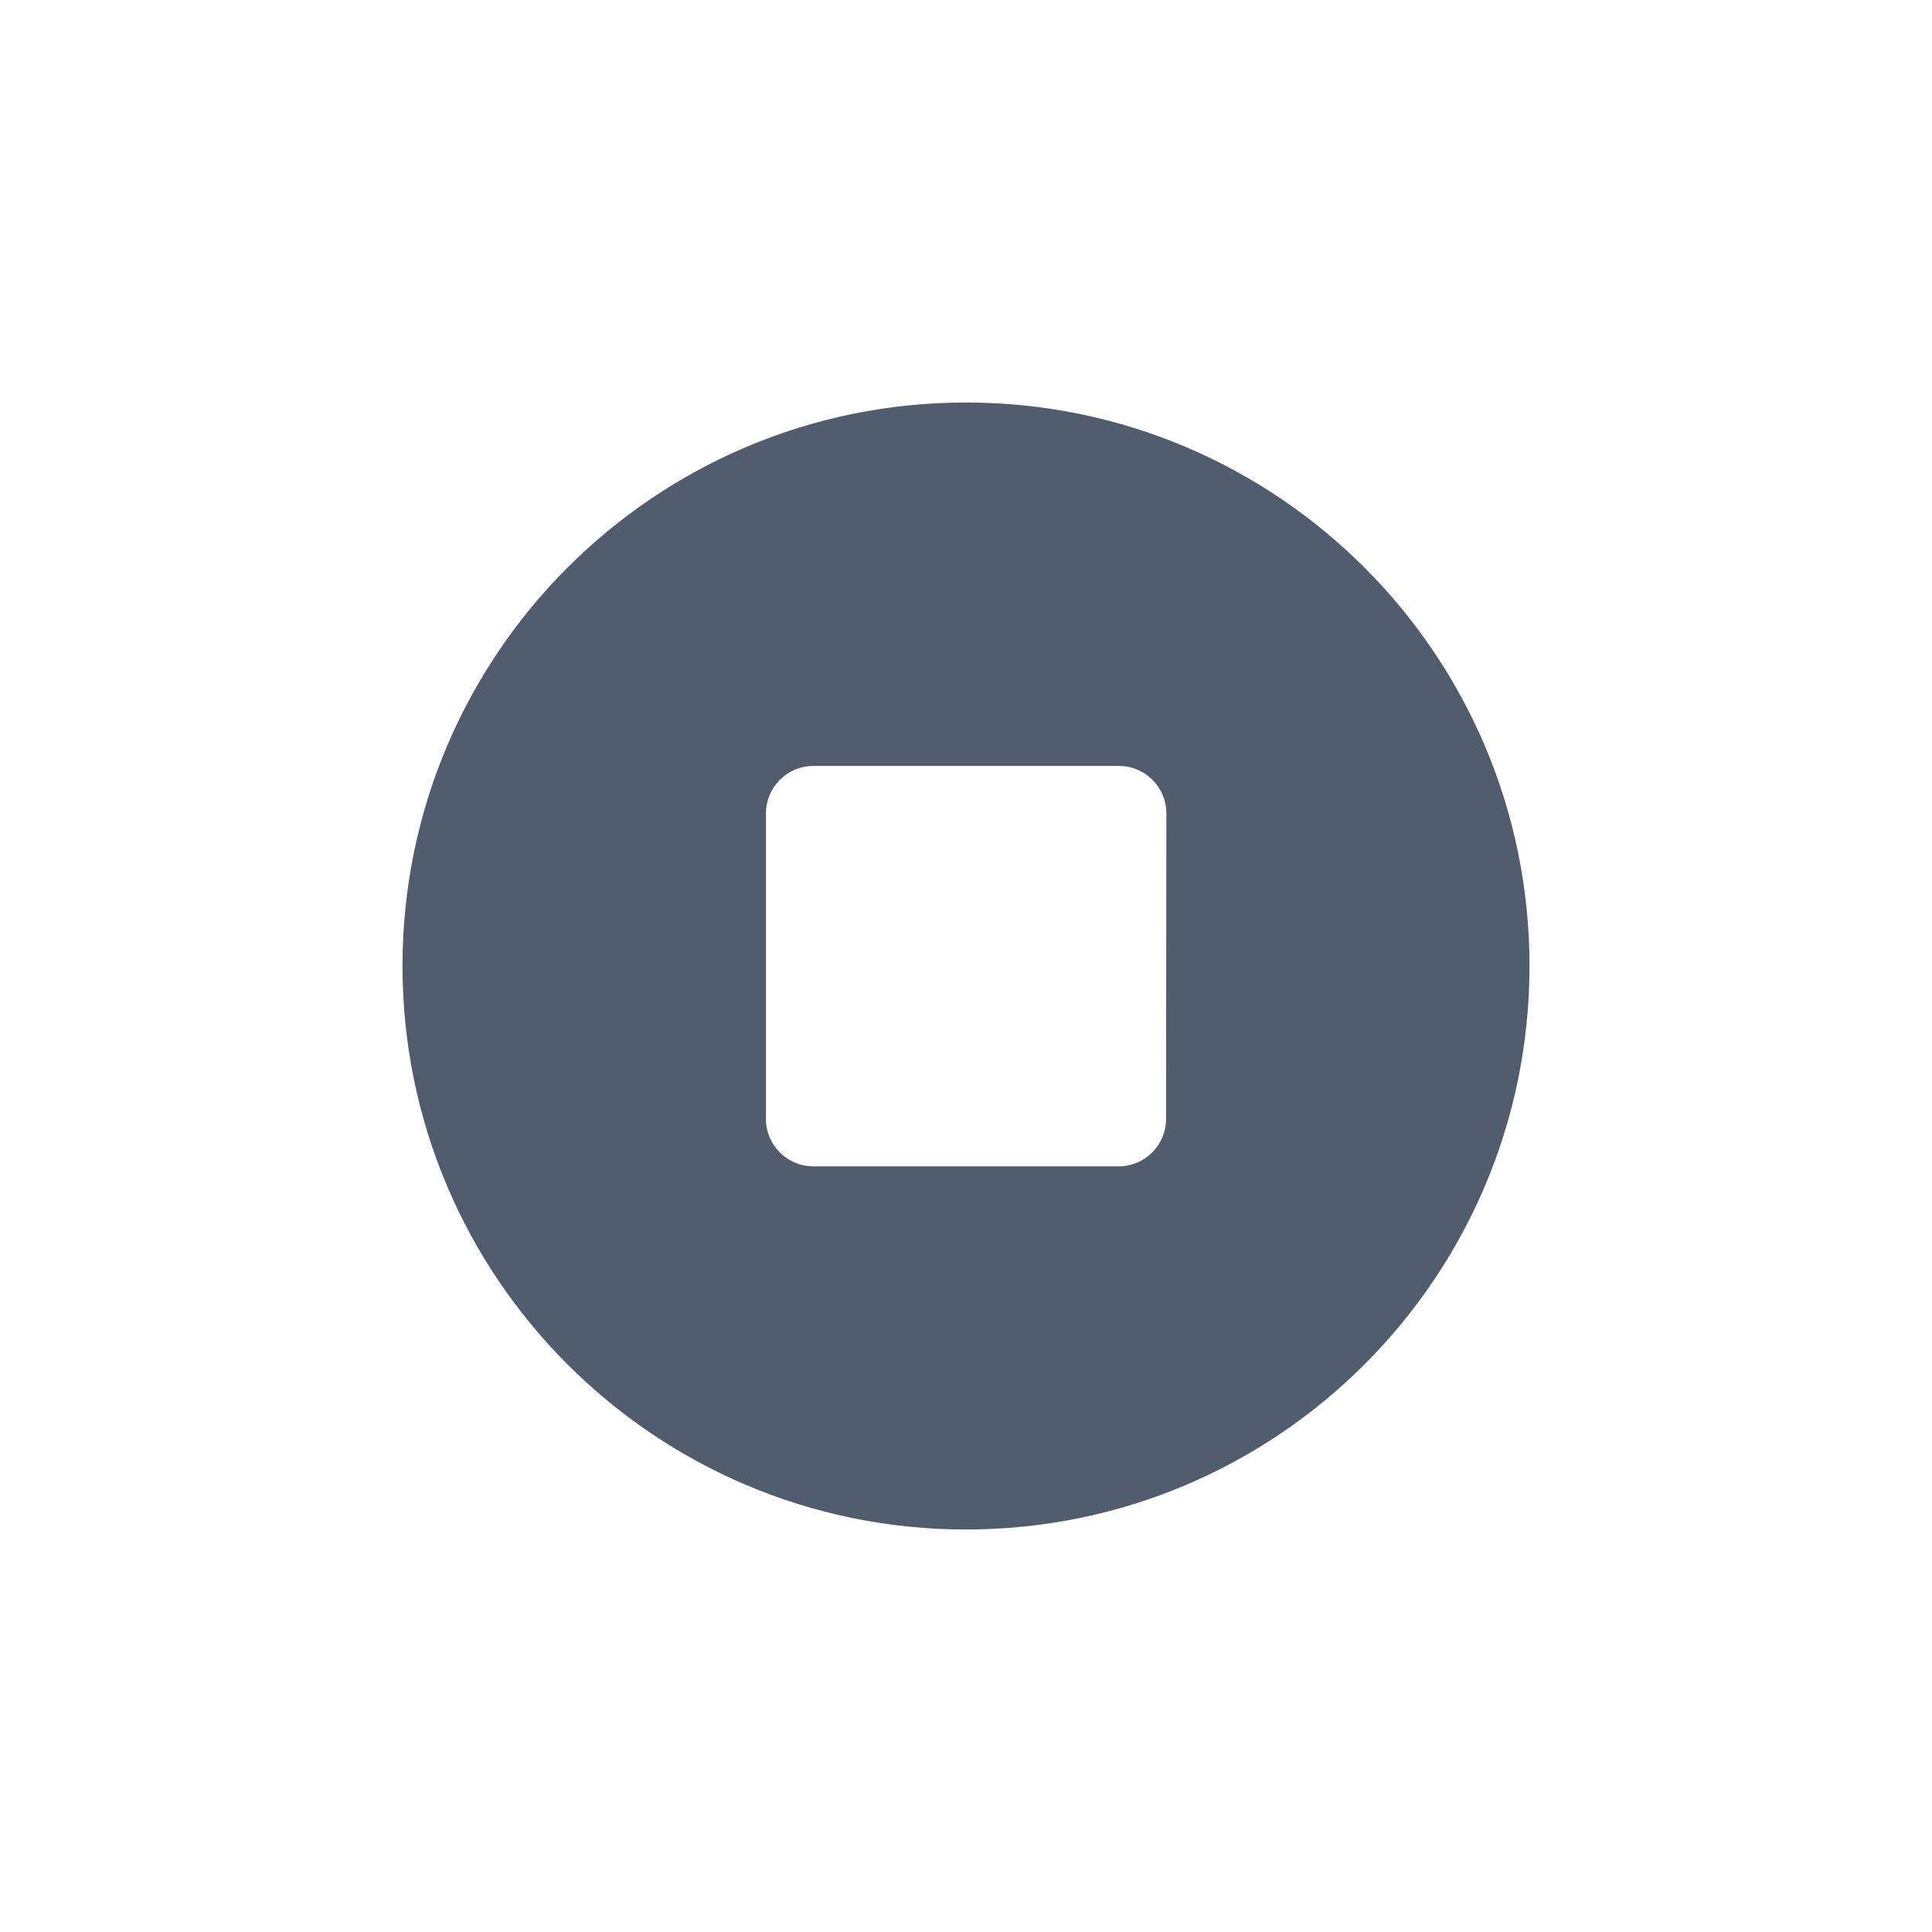
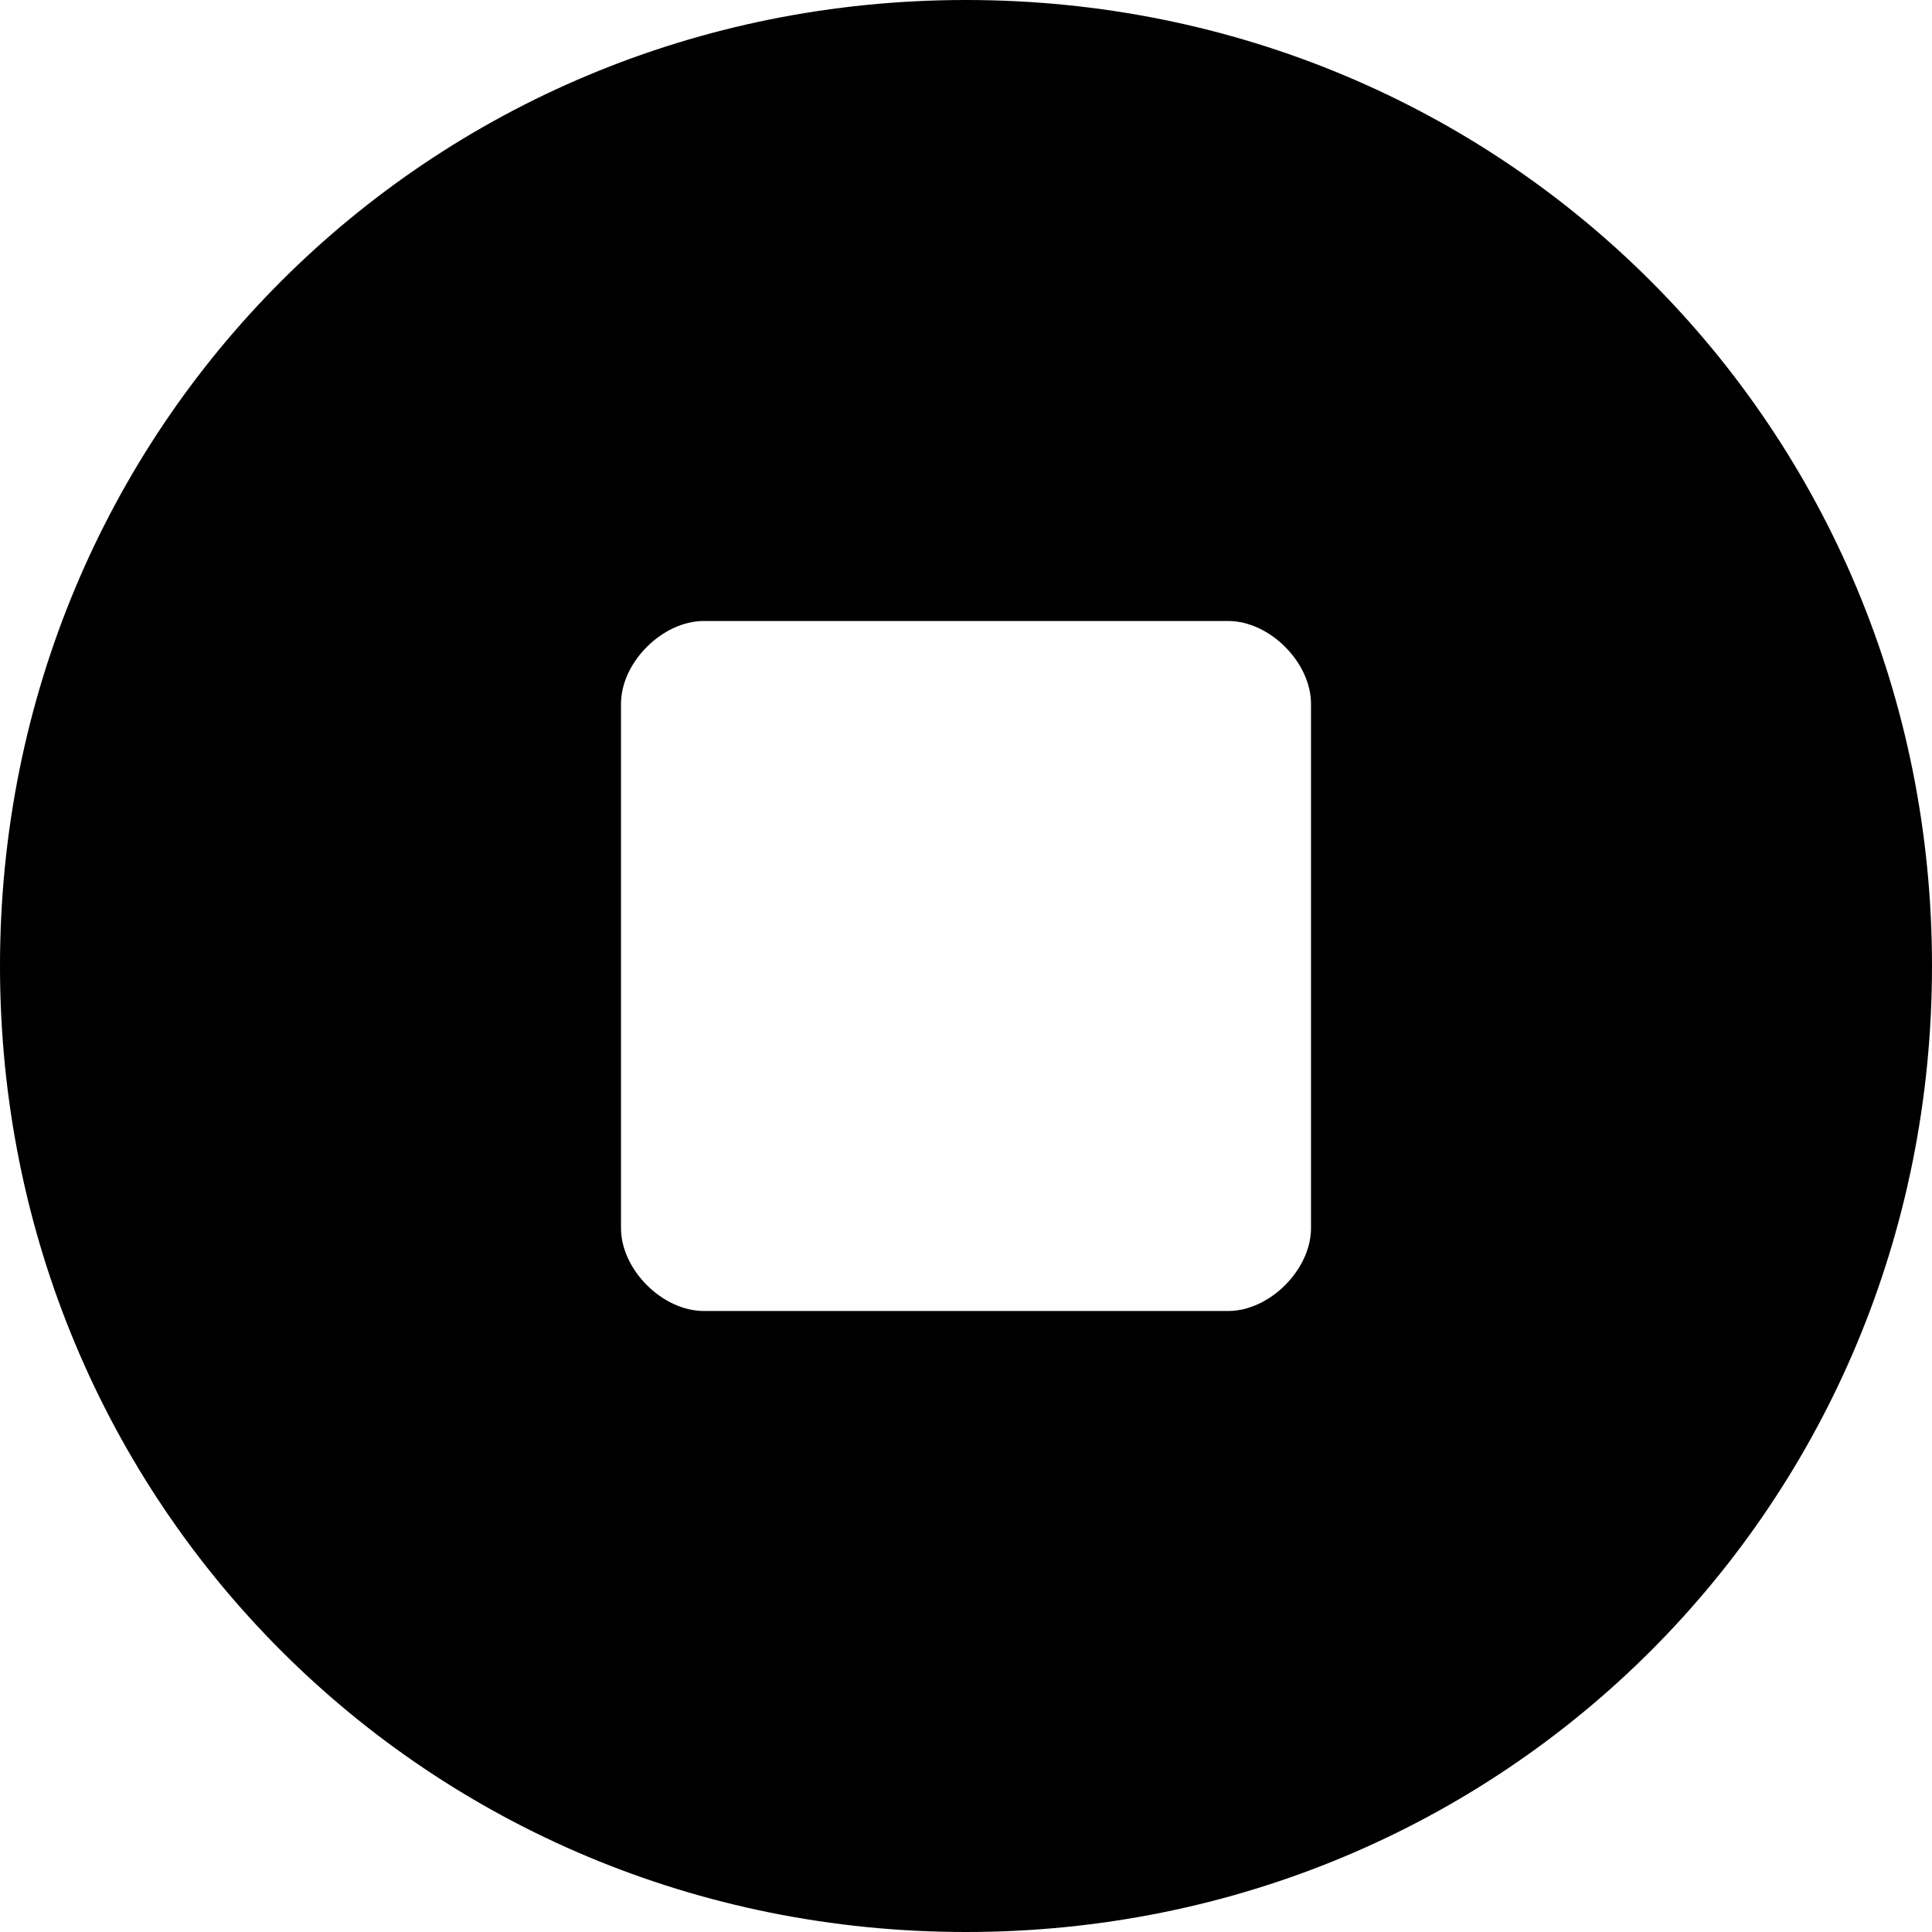
- <svg xmlns="http://www.w3.org/2000/svg" id="Component_101_36" data-name="Component 101 – 36" width="24" height="24" viewBox="0 0 24 24">
-   <g id="stop-svgrepo-com" transform="translate(5 5)">
-     <g id="Group_23860" data-name="Group 23860">
-       <path id="Path_43298" data-name="Path 43298" d="M7,0a7,7,0,1,0,7,7A7,7,0,0,0,7,0ZM9.485,8.9a.589.589,0,0,1-.589.589H5.1A.589.589,0,0,1,4.515,8.9V5.1A.589.589,0,0,1,5.1,4.515H8.9a.589.589,0,0,1,.589.589Z" fill="#505d6e" />
-     </g>
-   </g>
-   <rect id="Rectangle_11198" data-name="Rectangle 11198" width="24" height="24" fill="none" />
+ <svg xmlns="http://www.w3.org/2000/svg" viewBox="0 0 14 14" xml:space="preserve">
+   <path d="M7 0C3.1 0 0 3.1 0 7s3.1 7 7 7 7-3.1 7-7-3.1-7-7-7zm2.5 8.9c0 .3-.3.6-.6.6H5.1c-.3 0-.6-.3-.6-.6V5.1c0-.3.3-.6.6-.6h3.8c.3 0 .6.3.6.6v3.8z" fill="currentColor" />
</svg>
